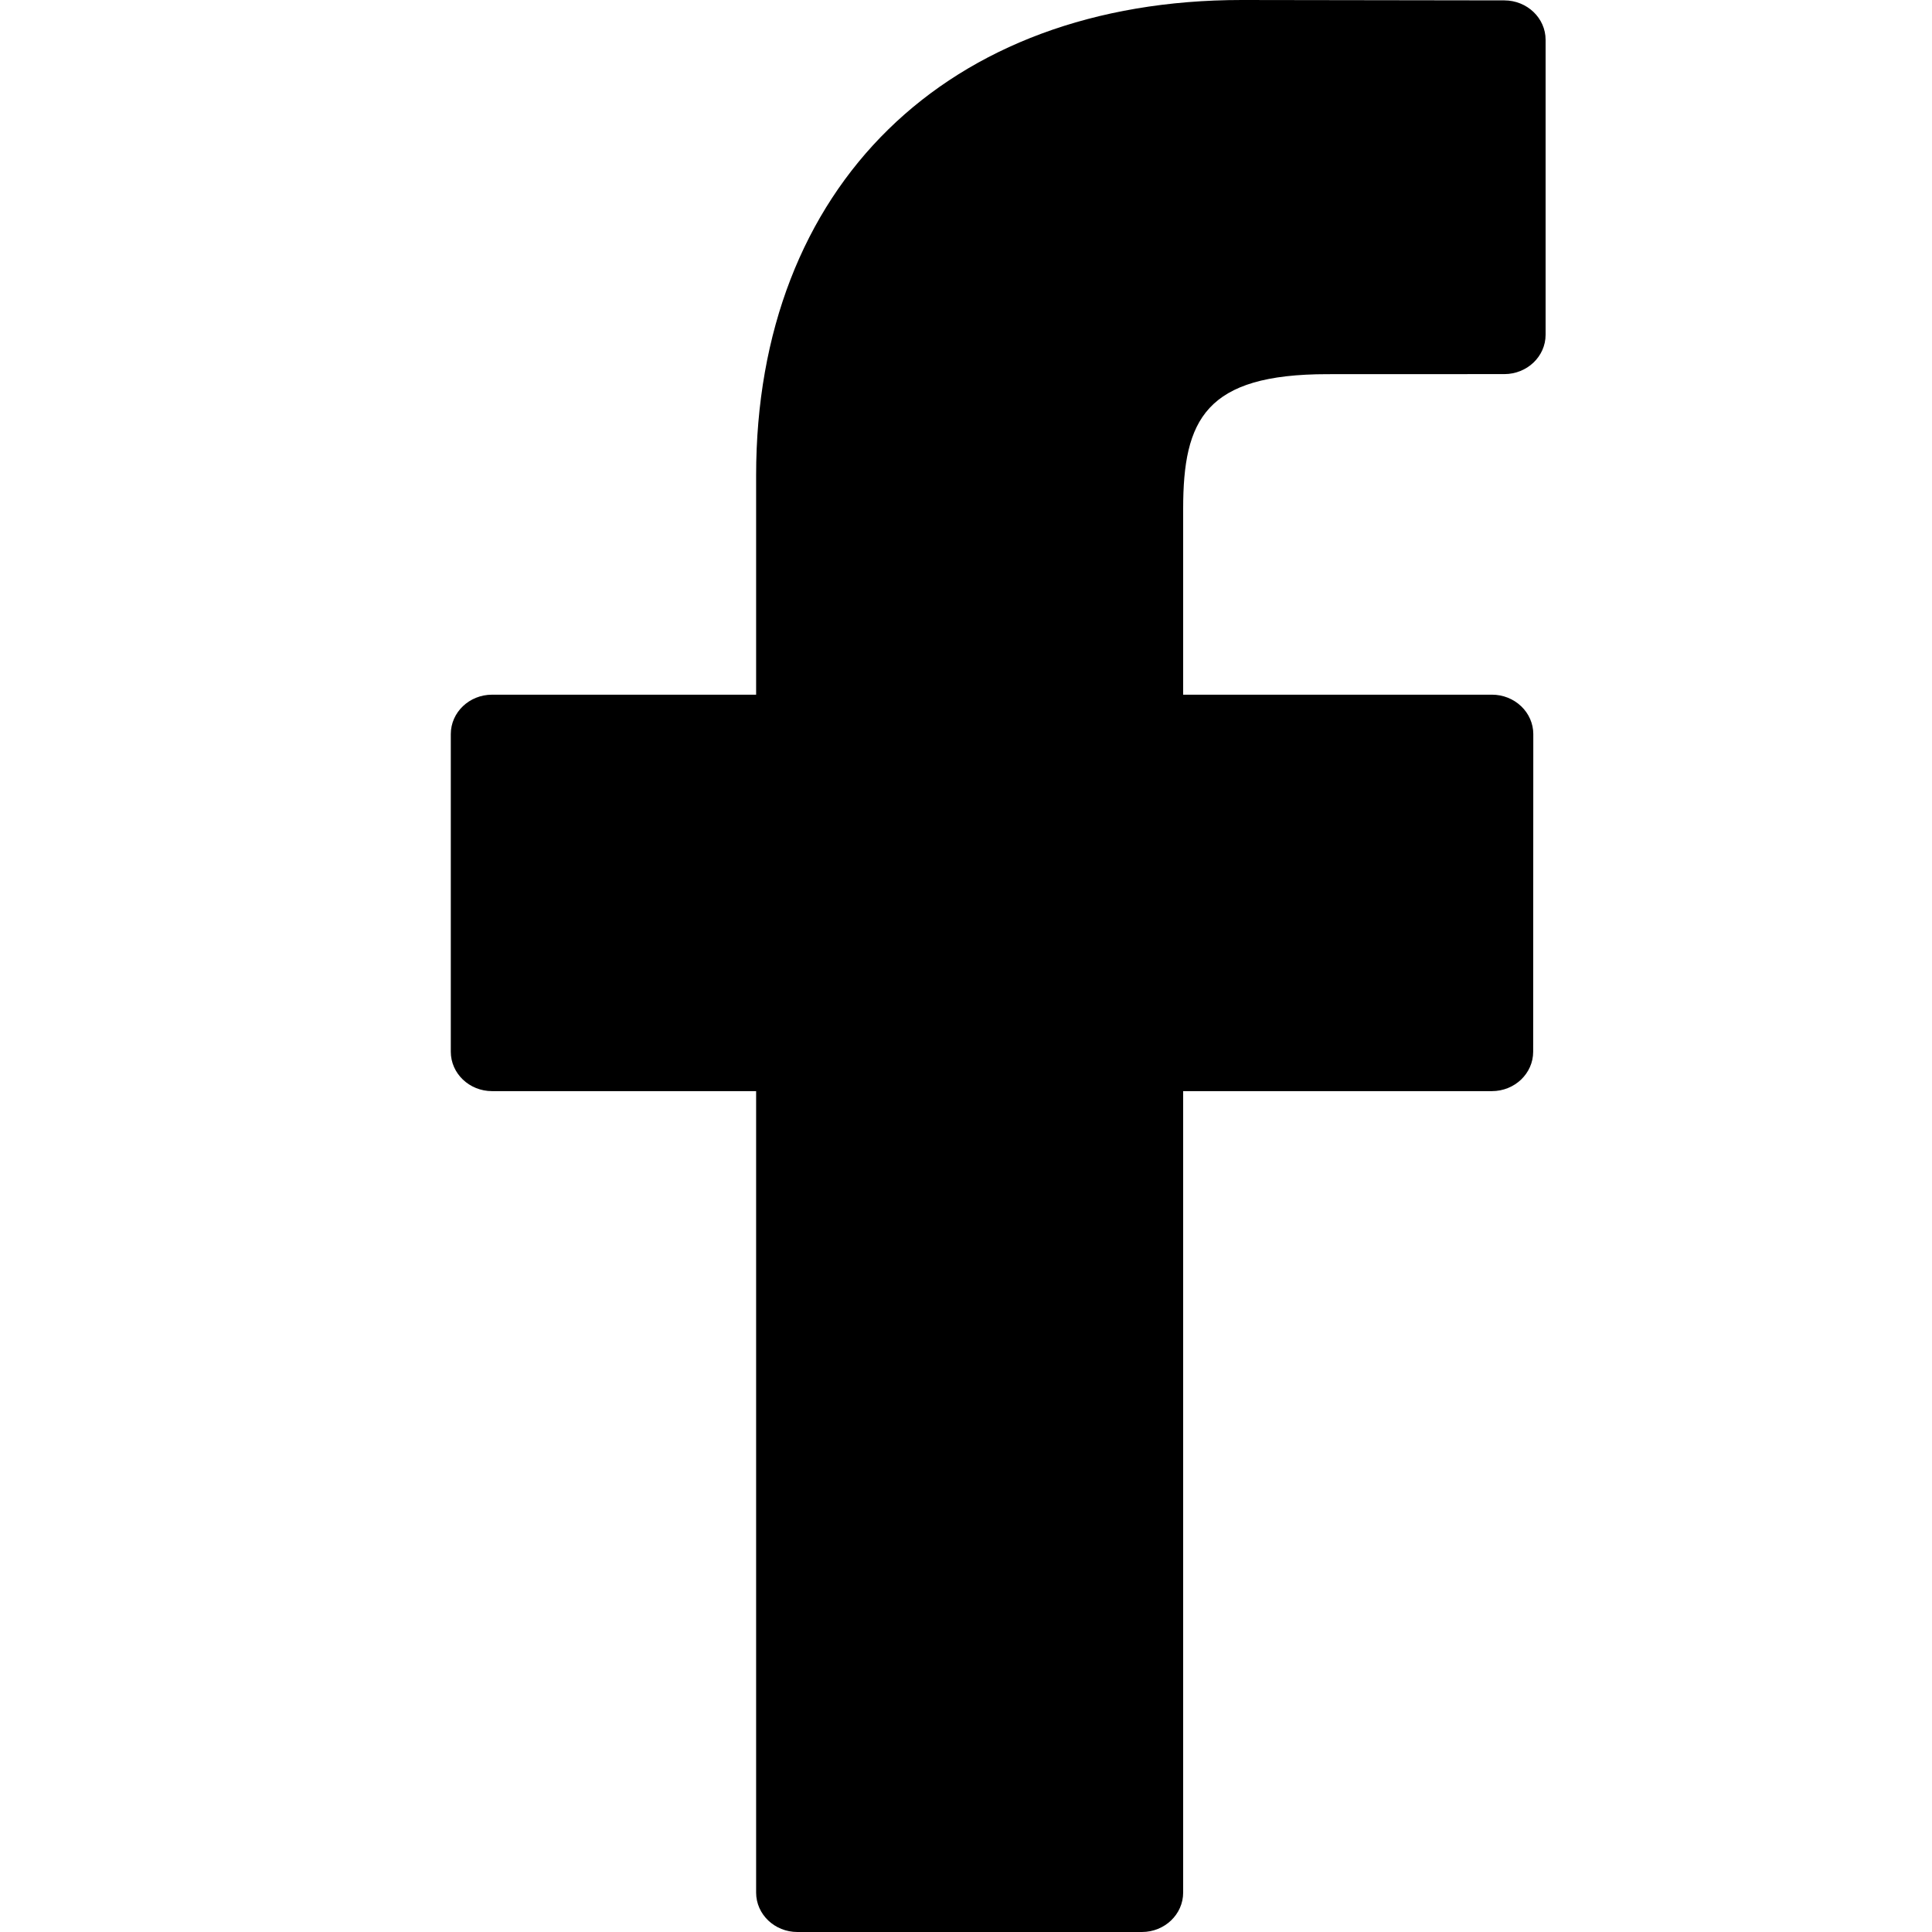
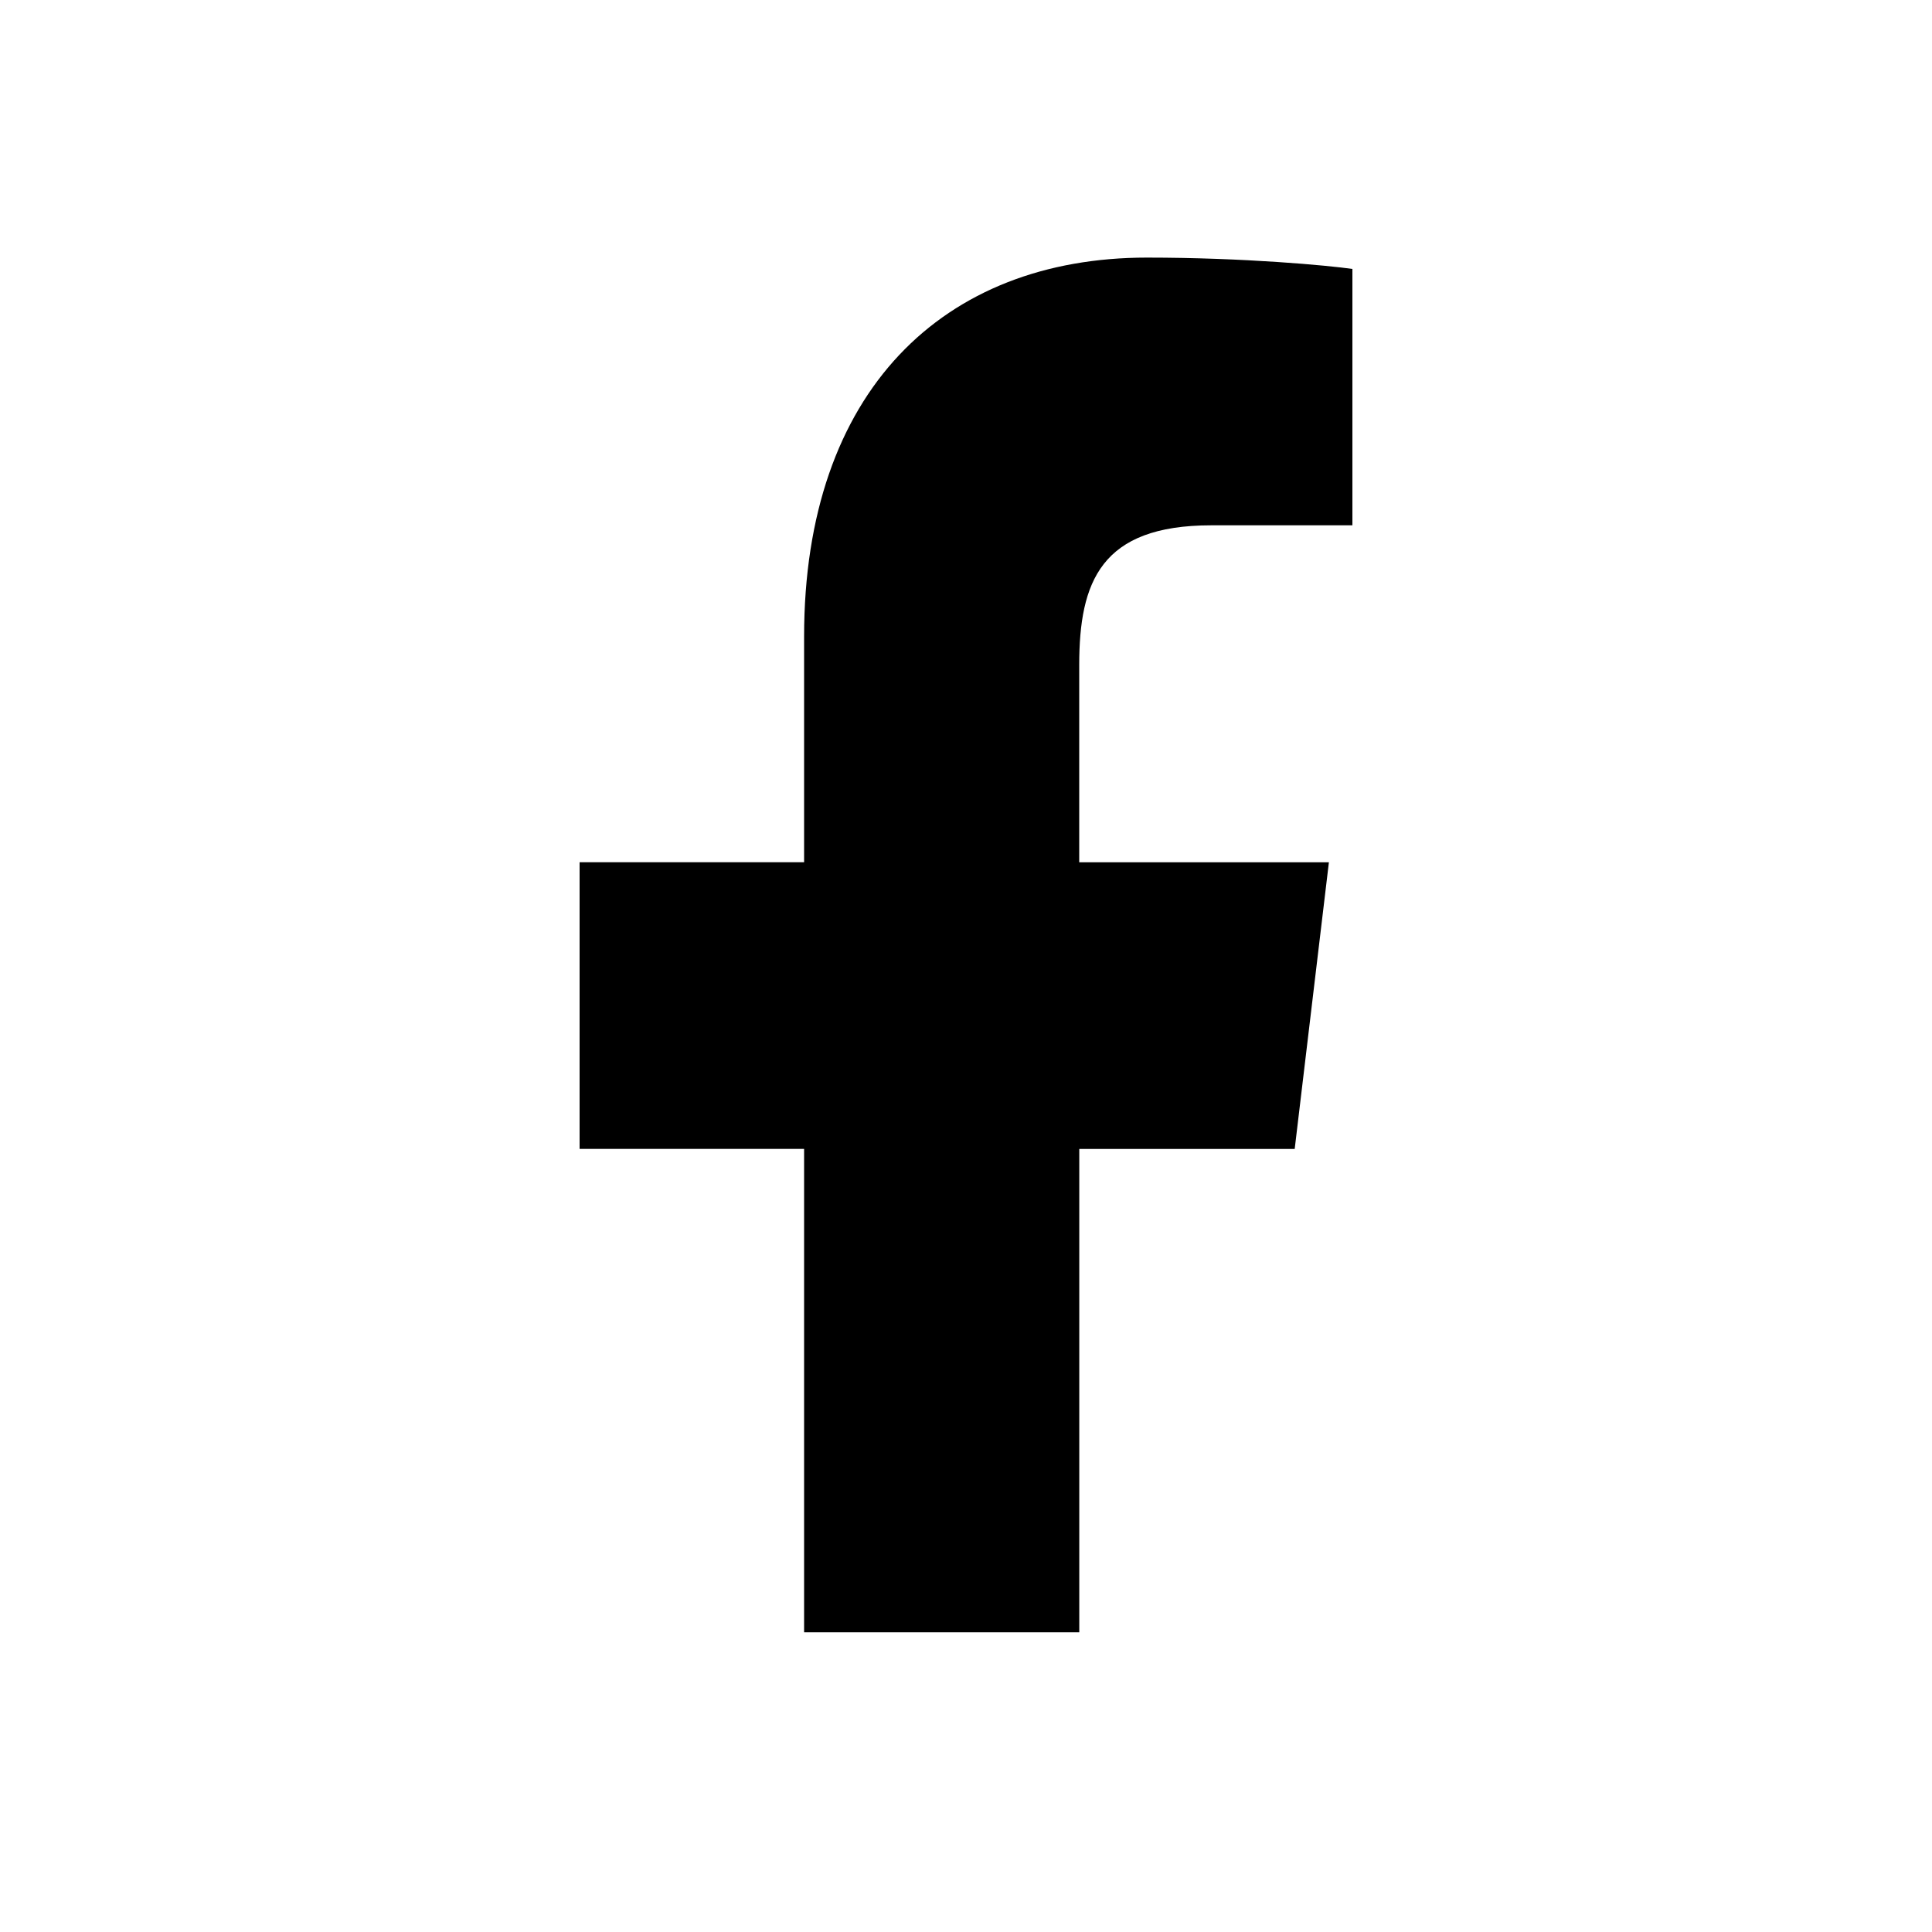
<svg xmlns="http://www.w3.org/2000/svg" width="30" height="30" viewBox="0 0 30 30" fill="none">
-   <path d="M23.36 0.006L19.282 0C14.701 0 11.741 2.898 11.741 7.383V10.787H7.641C7.287 10.787 7 11.061 7 11.399V16.331C7 16.669 7.287 16.943 7.641 16.943H11.741V29.388C11.741 29.726 12.028 30 12.382 30H17.731C18.085 30 18.372 29.726 18.372 29.388V16.943H23.166C23.52 16.943 23.807 16.669 23.807 16.331L23.809 11.399C23.809 11.237 23.741 11.081 23.621 10.967C23.501 10.852 23.338 10.787 23.168 10.787H18.372V7.901C18.372 6.514 18.719 5.81 20.612 5.81L23.359 5.809C23.713 5.809 24 5.535 24 5.198V0.618C24 0.281 23.713 0.007 23.36 0.006Z" fill="currentColor" />
+   <path d="M21 8.157V4.176C20.622 4.122 19.322 4 17.808 4C14.649 4 12.486 6.073 12.486 9.883V13.389H9V17.84H12.486V25.346H16.759V17.841H20.104L20.635 13.39H16.758V10.324C16.759 9.038 17.091 8.157 18.809 8.157H21Z" fill="currentColor" />
</svg>
